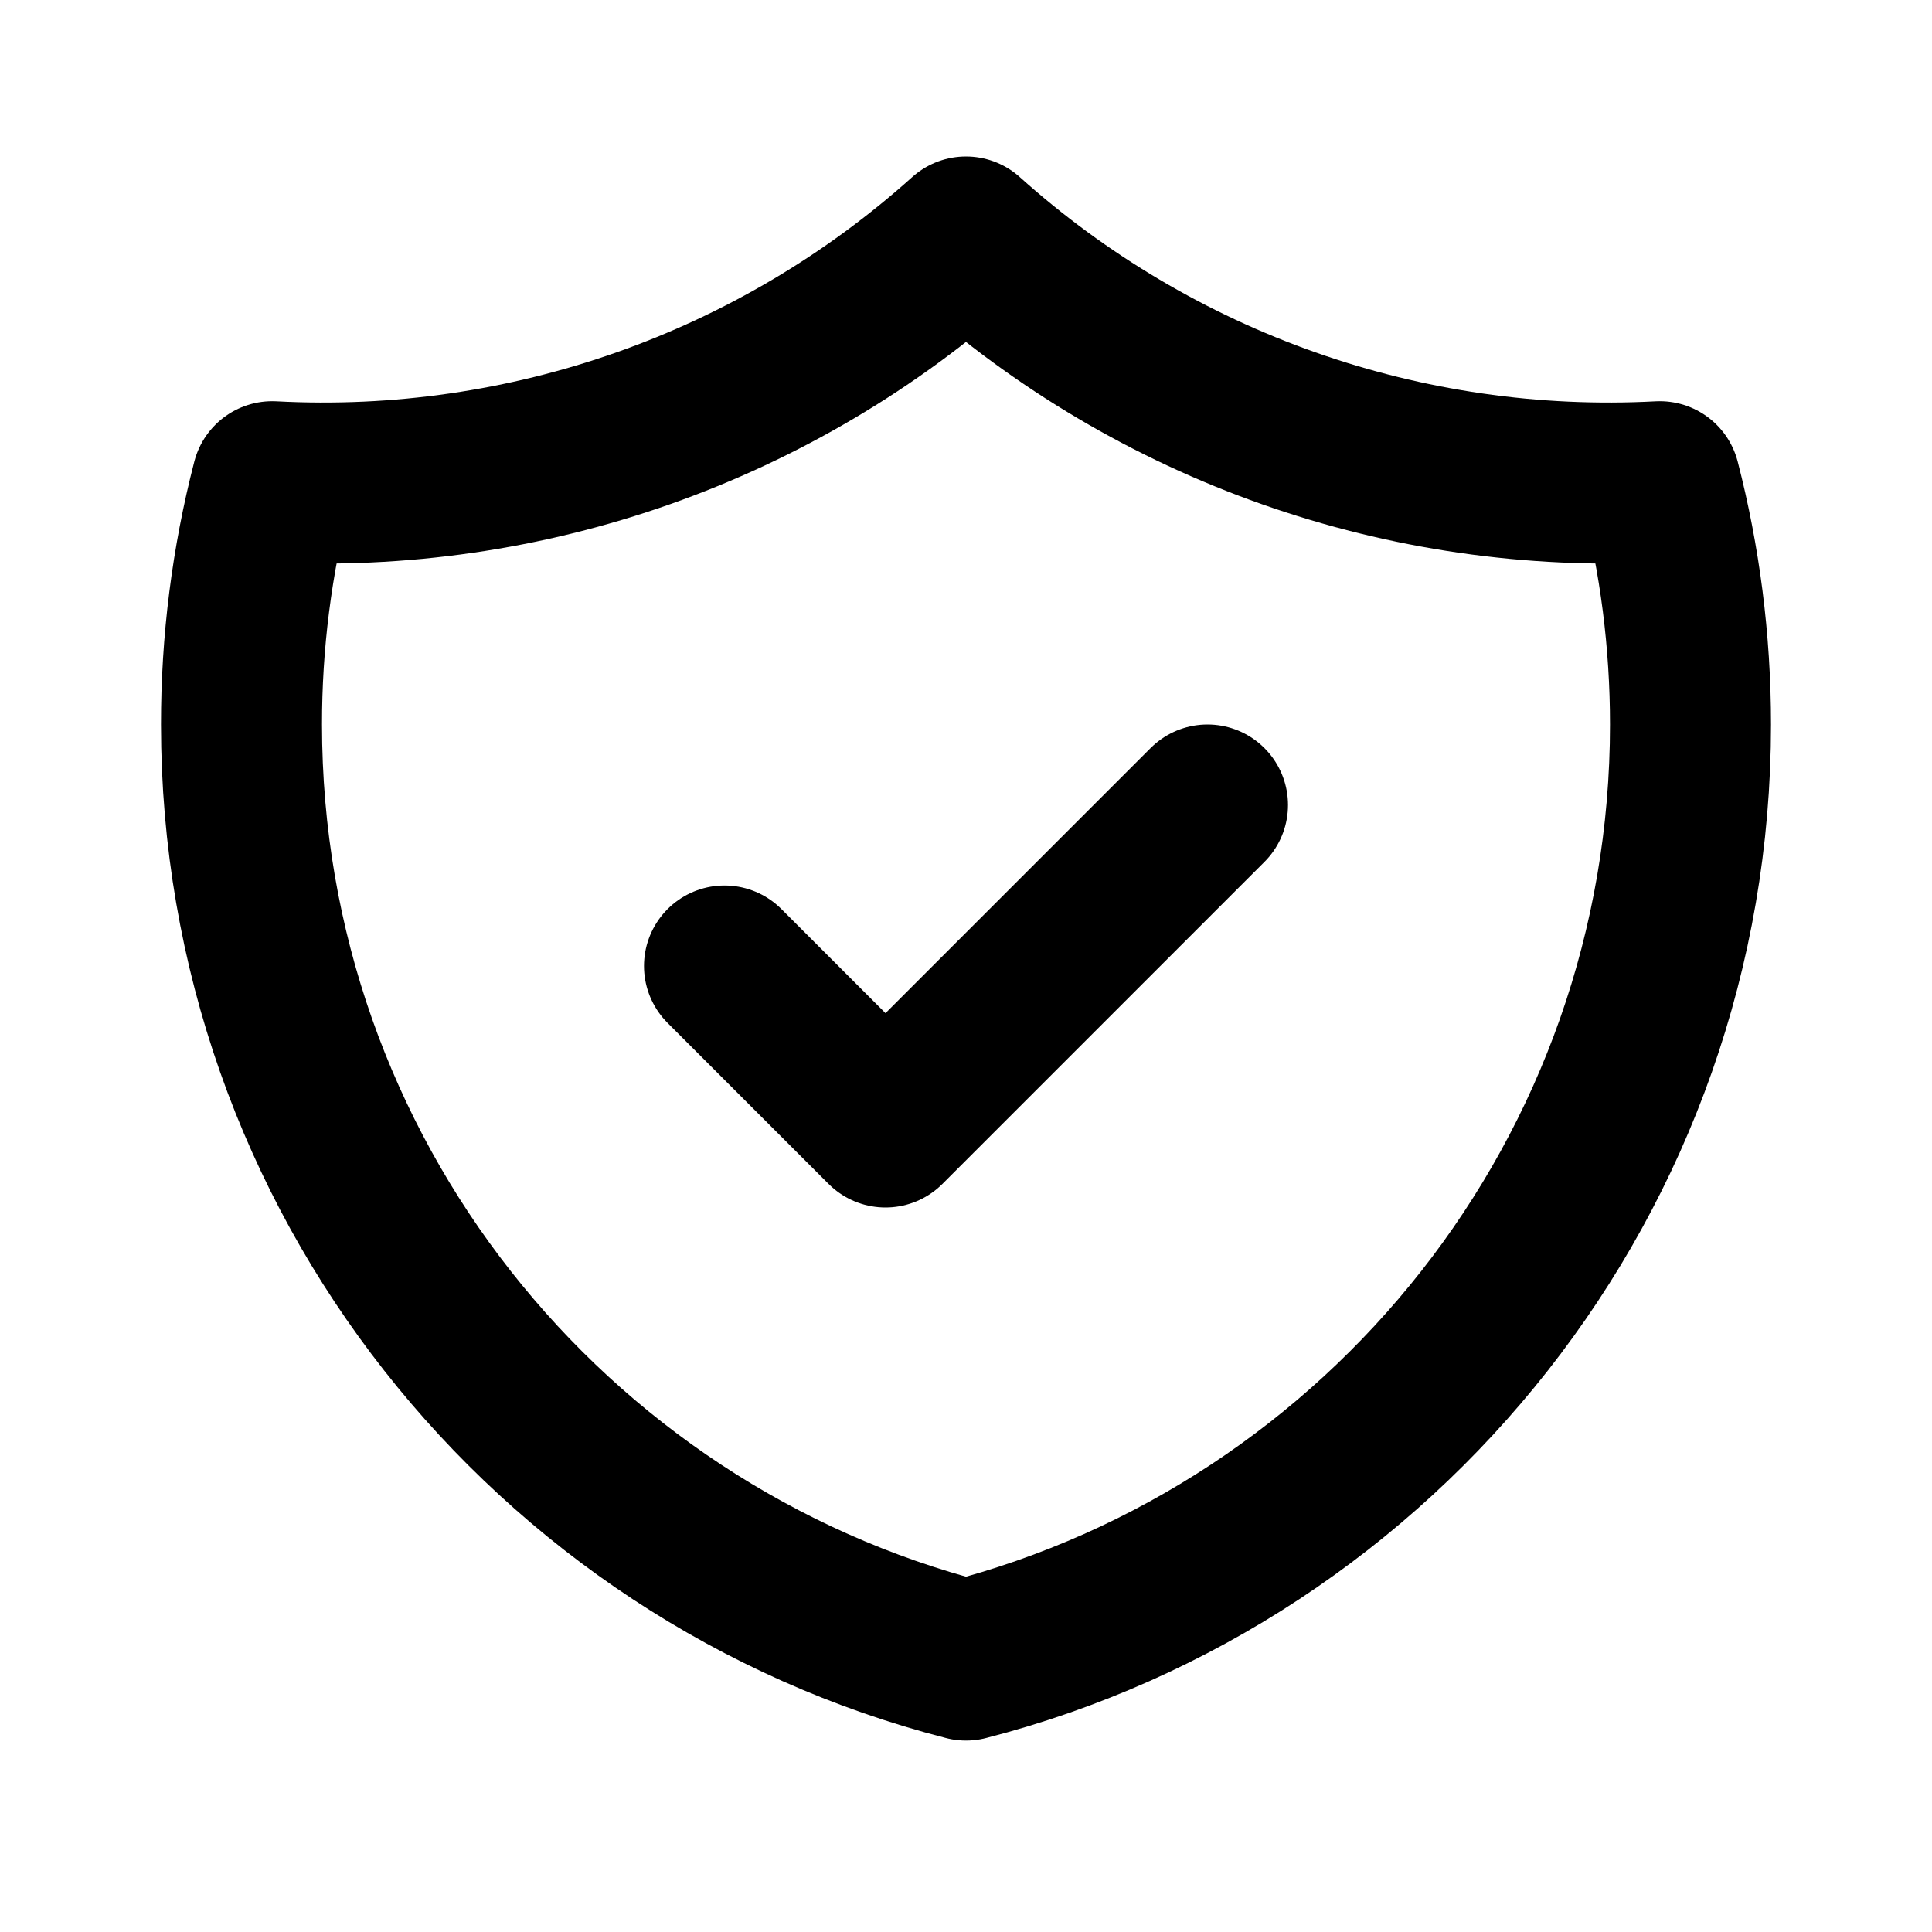
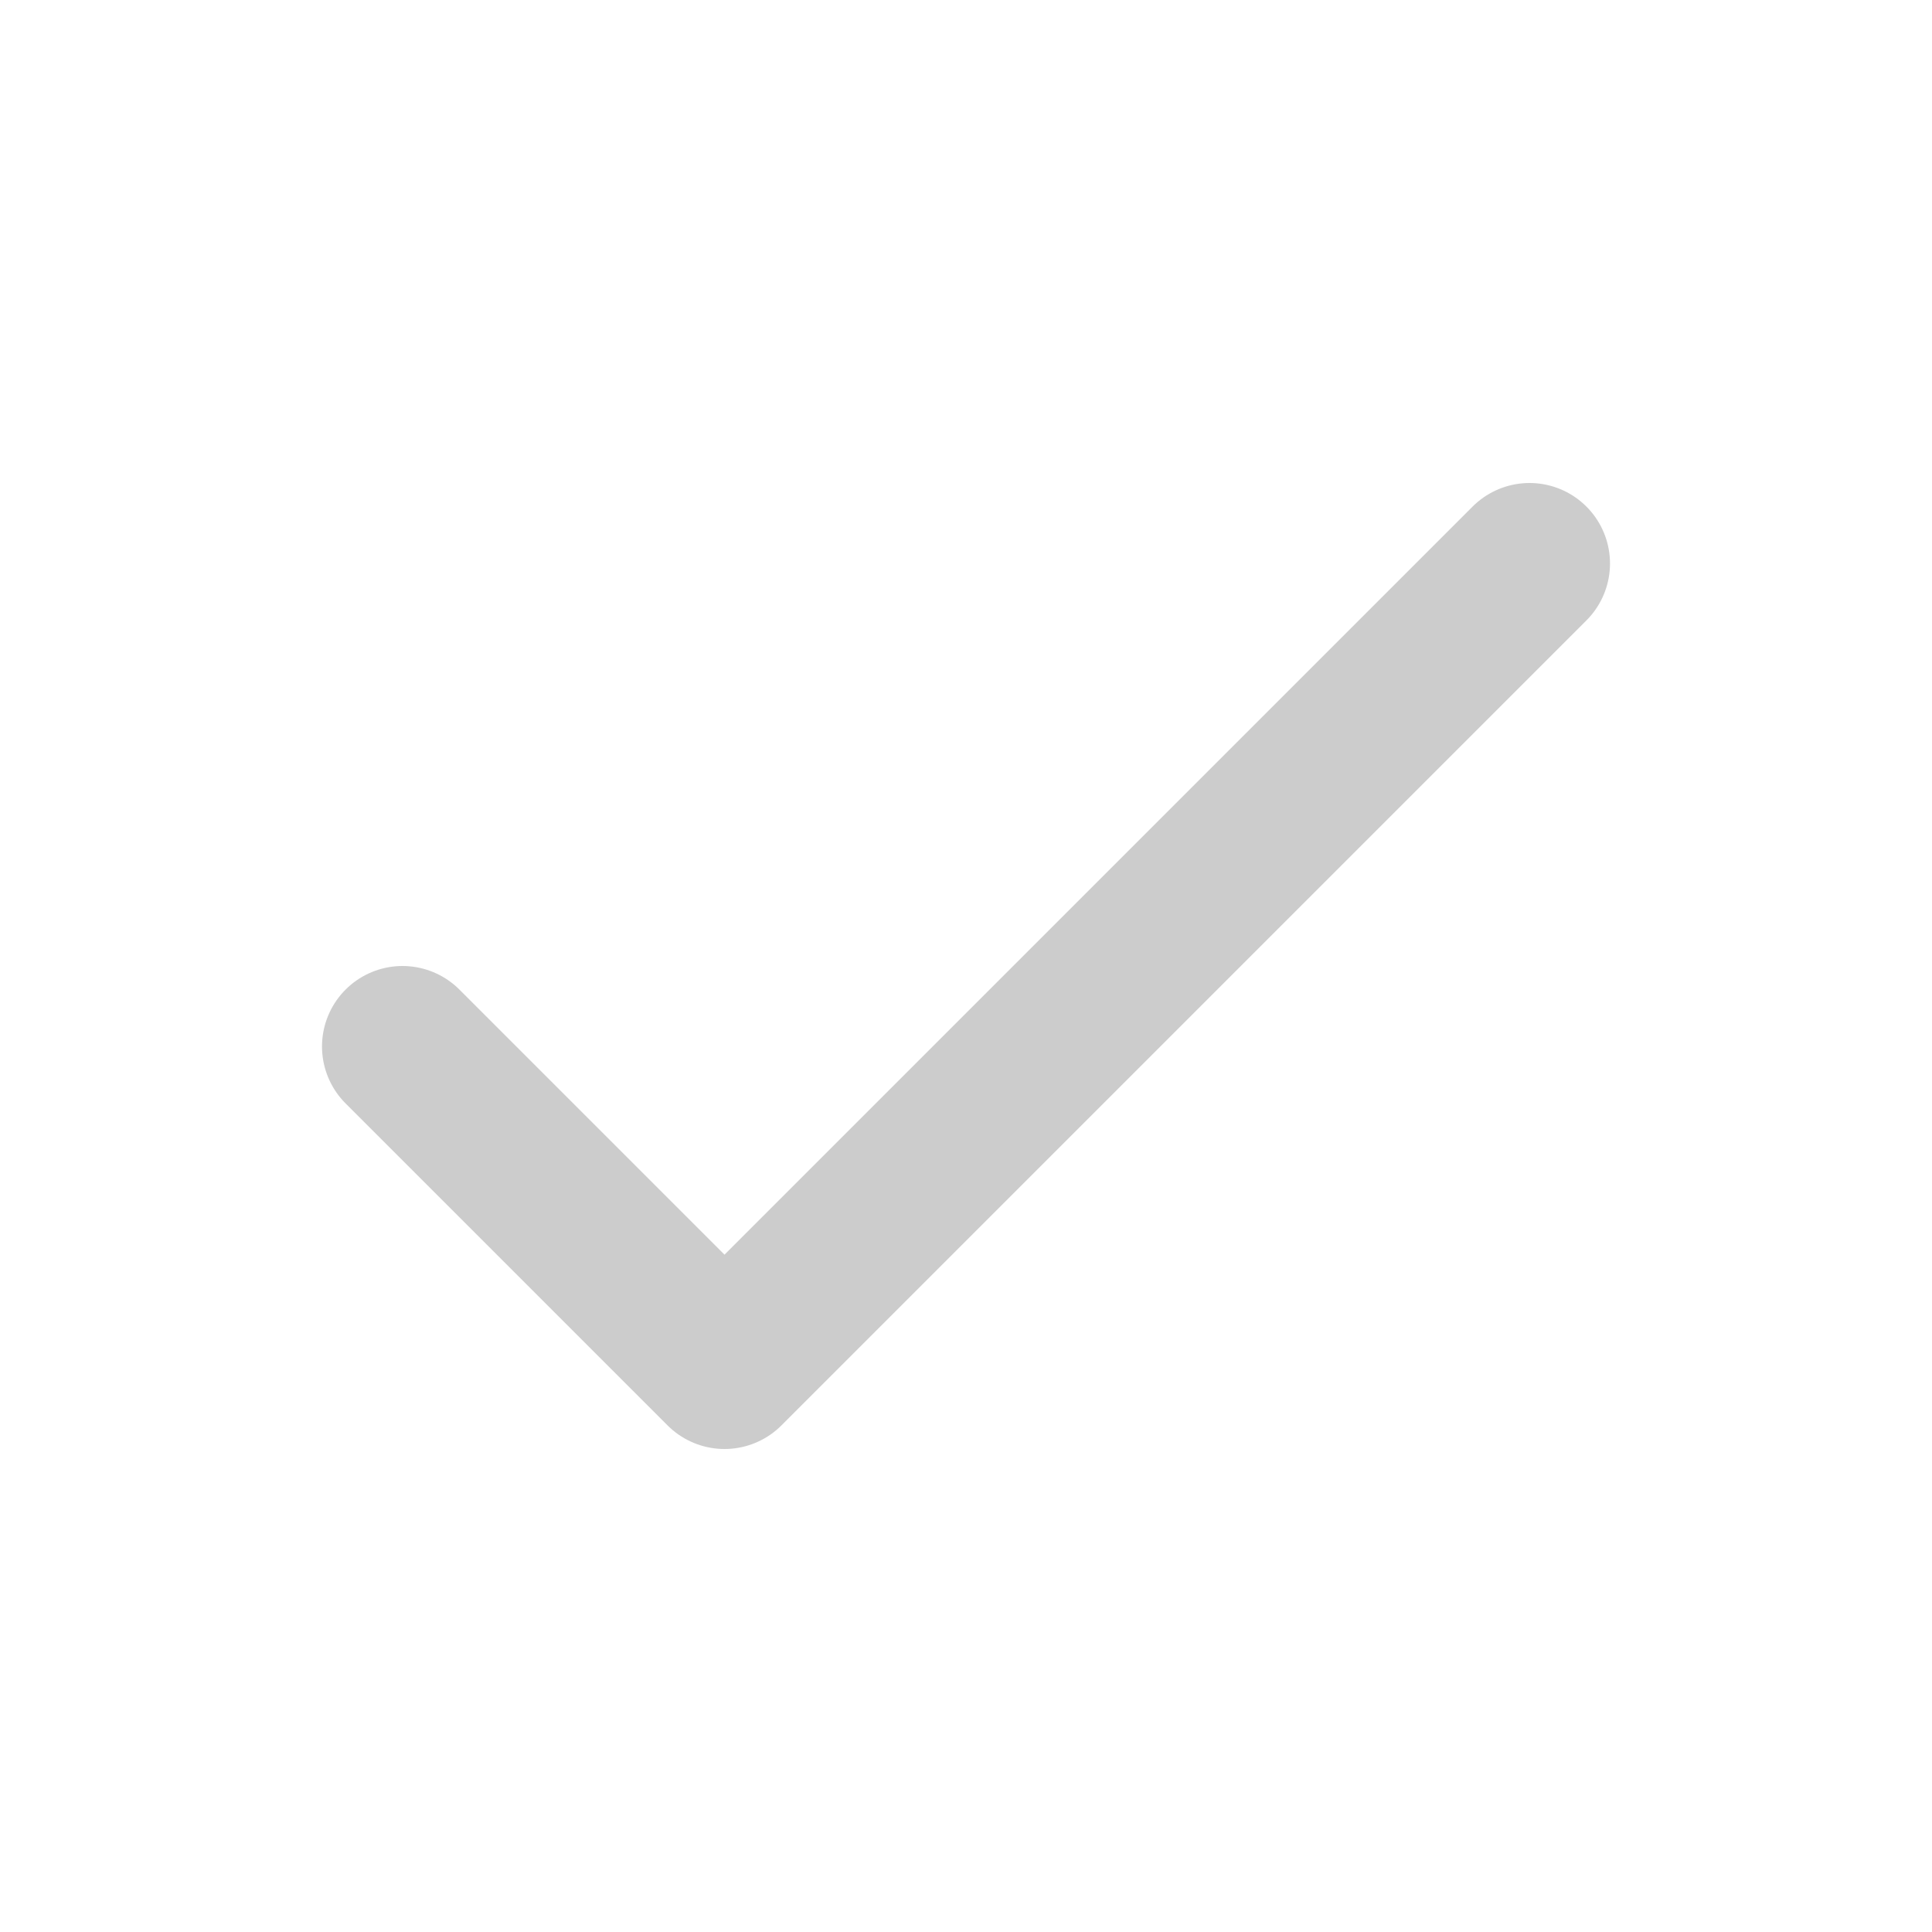
- <svg xmlns="http://www.w3.org/2000/svg" class="h-6 w-6" fill="none" viewBox="0 0 24 24" stroke="currentColor">
-   <path stroke-linecap="round" stroke-linejoin="round" stroke-width="2" d="M9 12l2 2 4-4m5.618-4.016A11.955 11.955 0 0112 2.944a11.955 11.955 0 01-8.618 3.04A12.02 12.02 0 003 9c0 5.591 3.824 10.29 9 11.622 5.176-1.332 9-6.03 9-11.622 0-1.042-.133-2.052-.382-3.016z" />
+ <svg xmlns="http://www.w3.org/2000/svg" class="h-6 w-6" fill="none" viewBox="0 0 24 24" stroke="#cccccc">
+   <path stroke-linecap="round" stroke-linejoin="round" stroke-width="2" d="M5 13l4 4L19 7" />
</svg>
